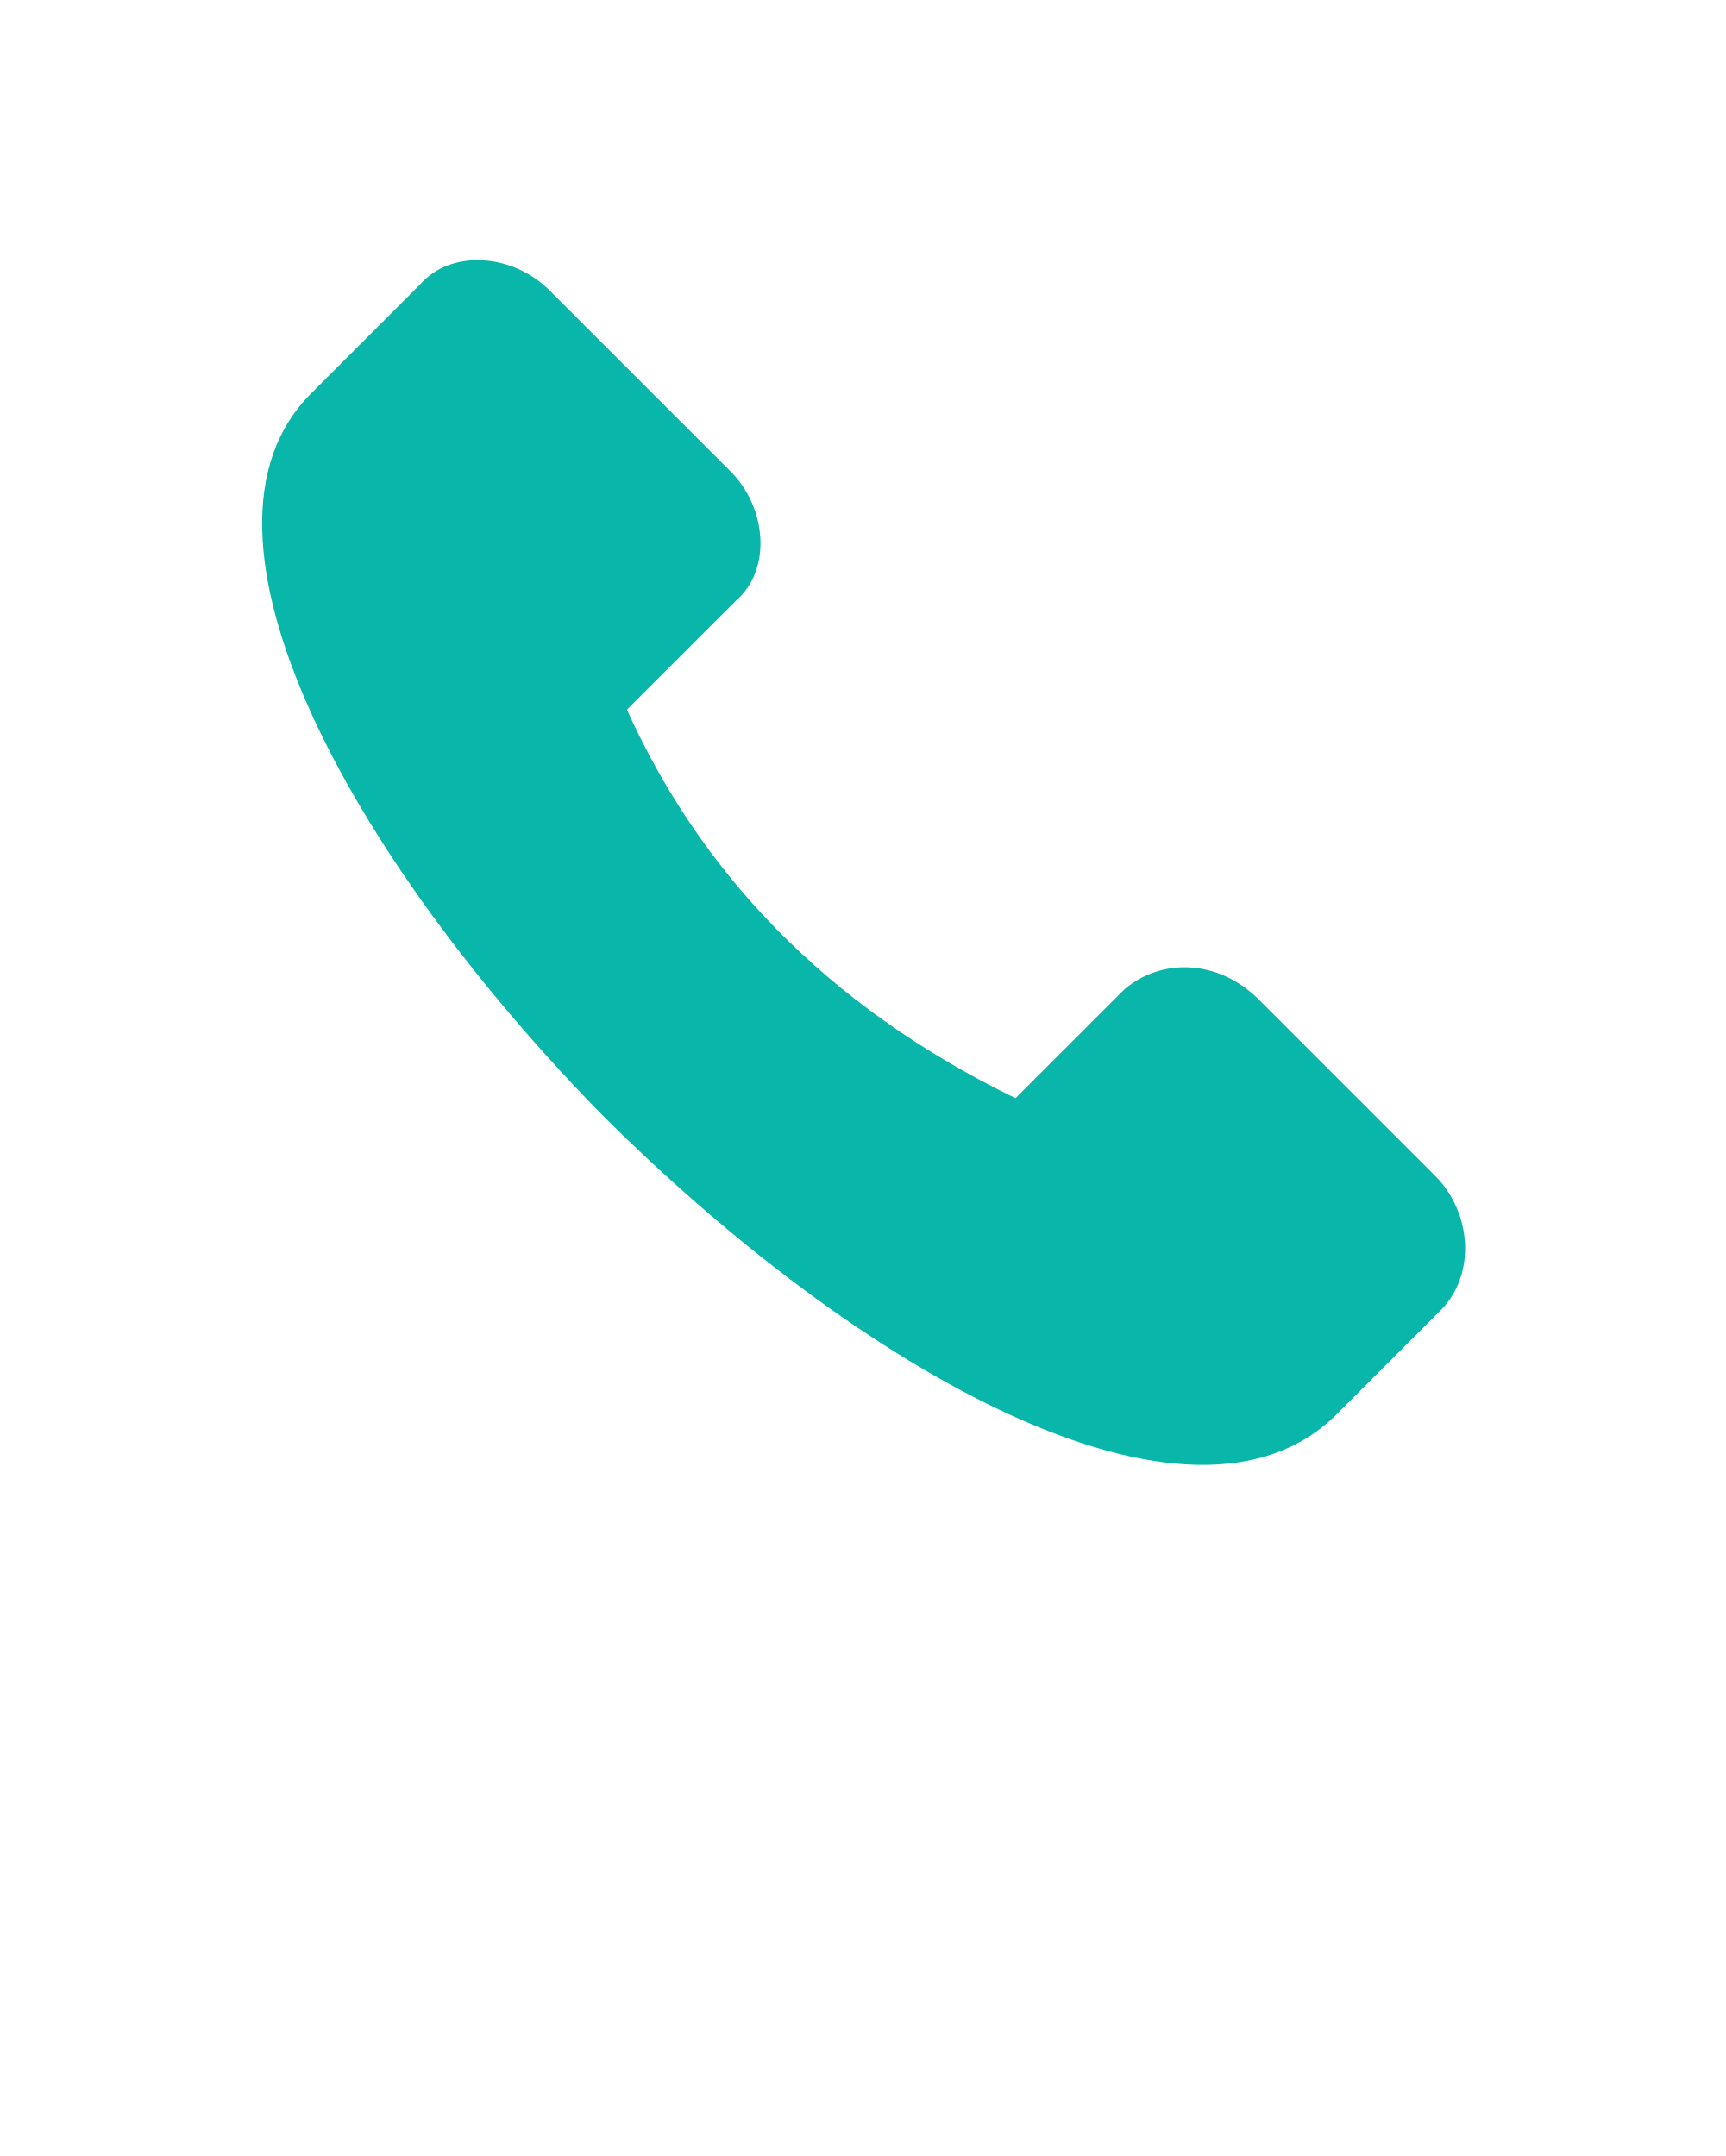
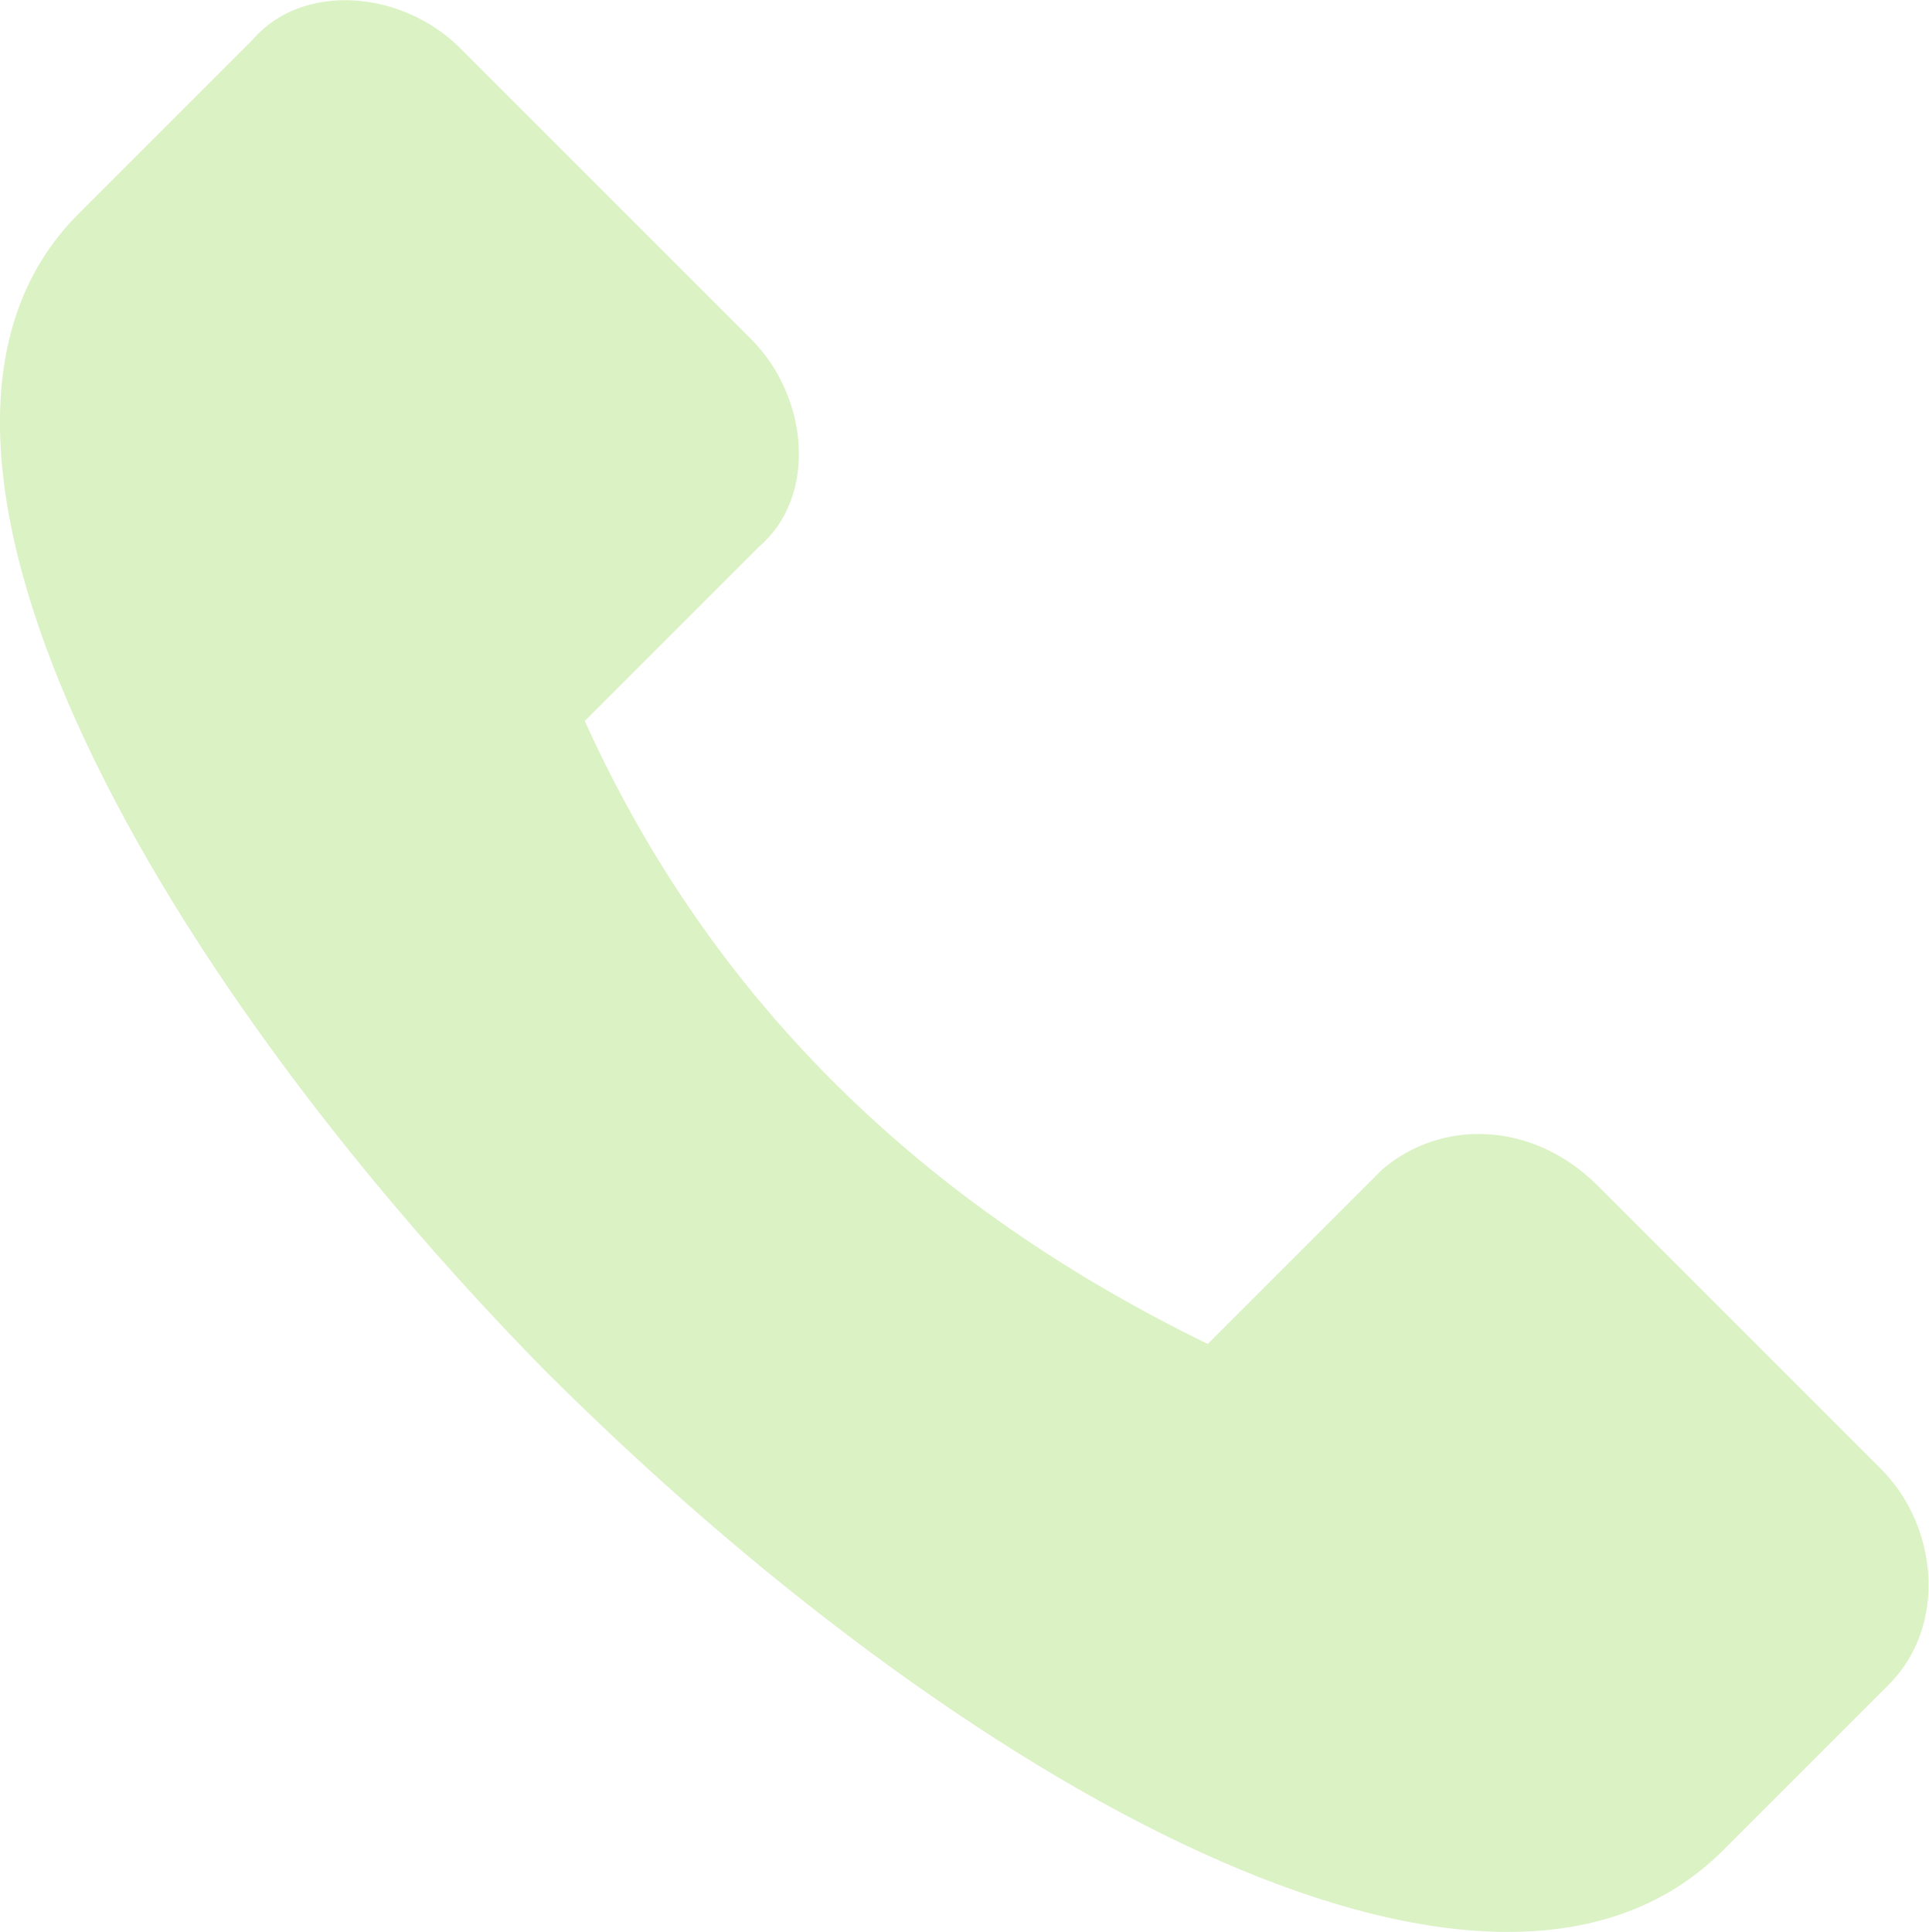
- <svg xmlns="http://www.w3.org/2000/svg" version="1.1" id="Livello_1" x="0px" y="0px" viewBox="0 0 333 416.2" style="enable-background:new 0 0 333 416.2;" xml:space="preserve">
+ <svg xmlns="http://www.w3.org/2000/svg" version="1.1" id="Livello_1" x="0px" y="0px" viewBox="0 0 232.2 232.6" style="enable-background:new 0 0 232.2 232.6;" xml:space="preserve">
  <style type="text/css">
- 	.st0{fill:#08B7AA;}
+ 	.st0{fill:#DBF2C4;}
</style>
  <g>
-     <path class="st0" d="M141,91l-35-35c-7-7-19-8-25-1L60,76c-27,27,8,90,56,139c50,50,114,86,142,58l20-20c7-7,6-19-1-26l-34-34   c-8-8-19-8-26-2l-21,21c-37-18-61-44-75-75l21-21C149,110,148,98,141,91z" />
+     <path class="st0" d="M90.4,40.8l-35-35c-7-7-19-8-25-1l-21,21c-27,27,8,90,56,139c50,50,114,86,142,58l20-20c7-7,6-19-1-26l-34-34   c-8-8-19-8-26-2l-21,21c-37-18-61-44-75-75l21-21C98.4,59.8,97.4,47.8,90.4,40.8z" />
  </g>
</svg>
